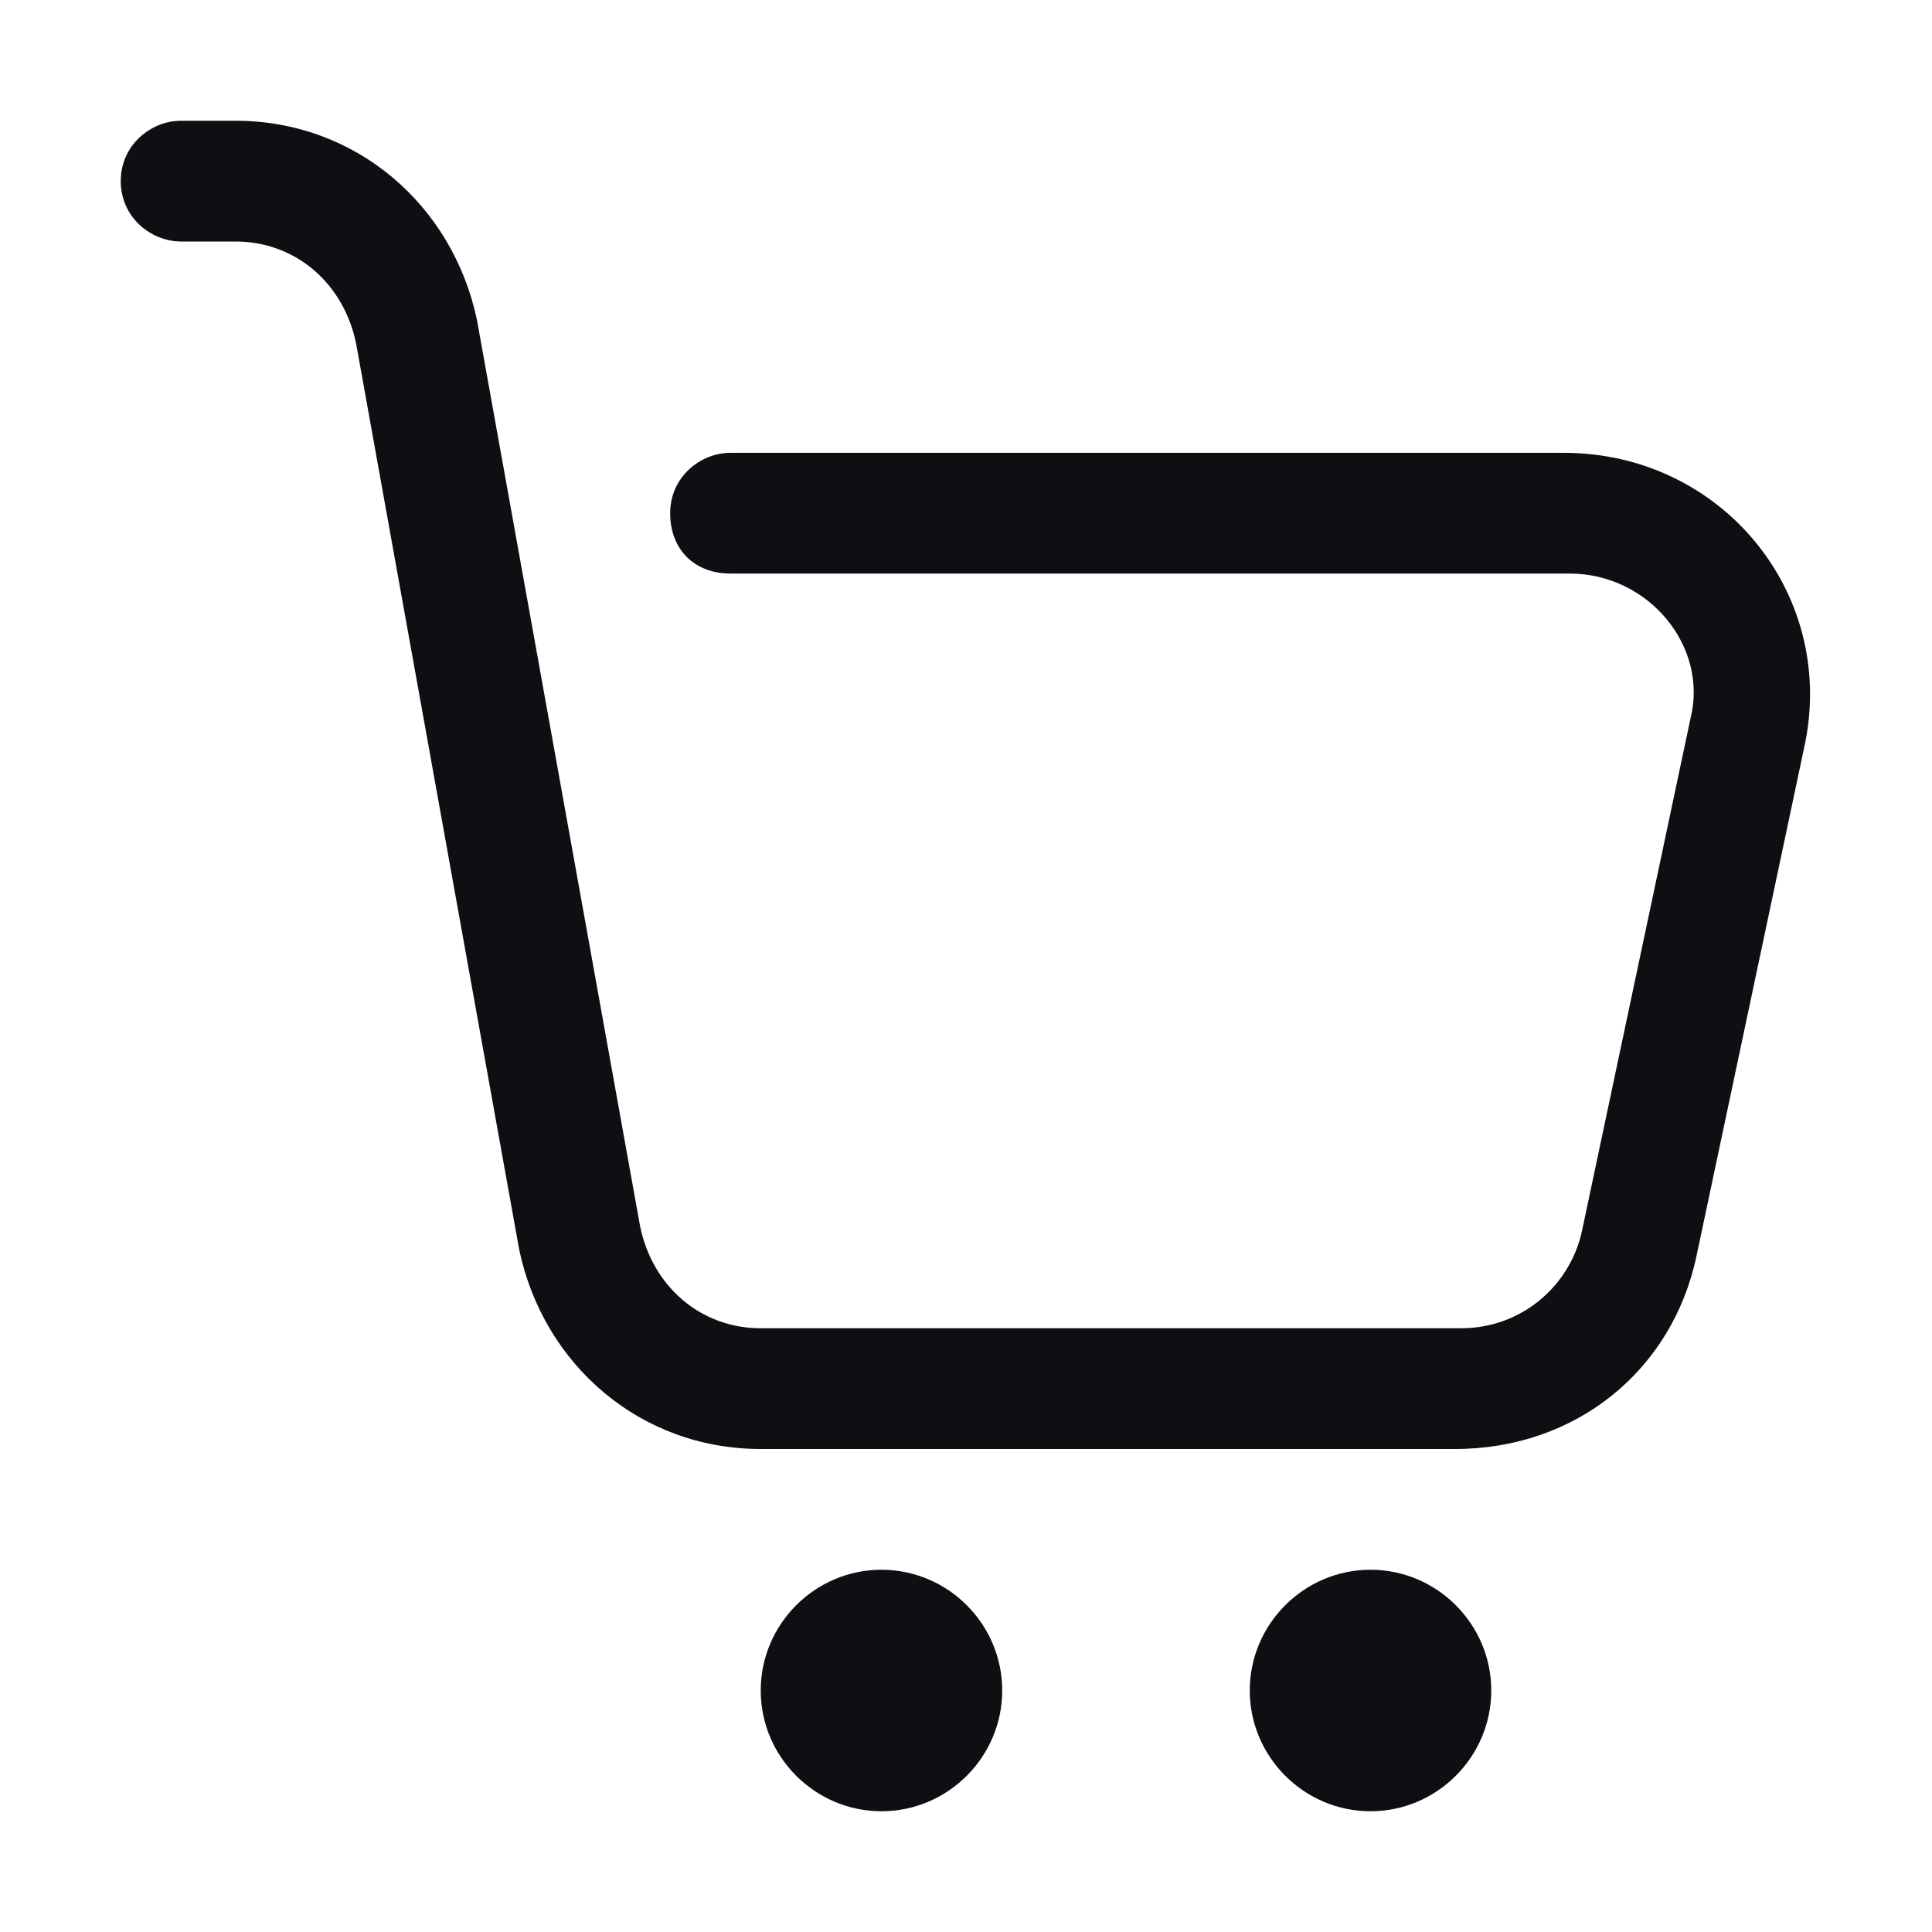
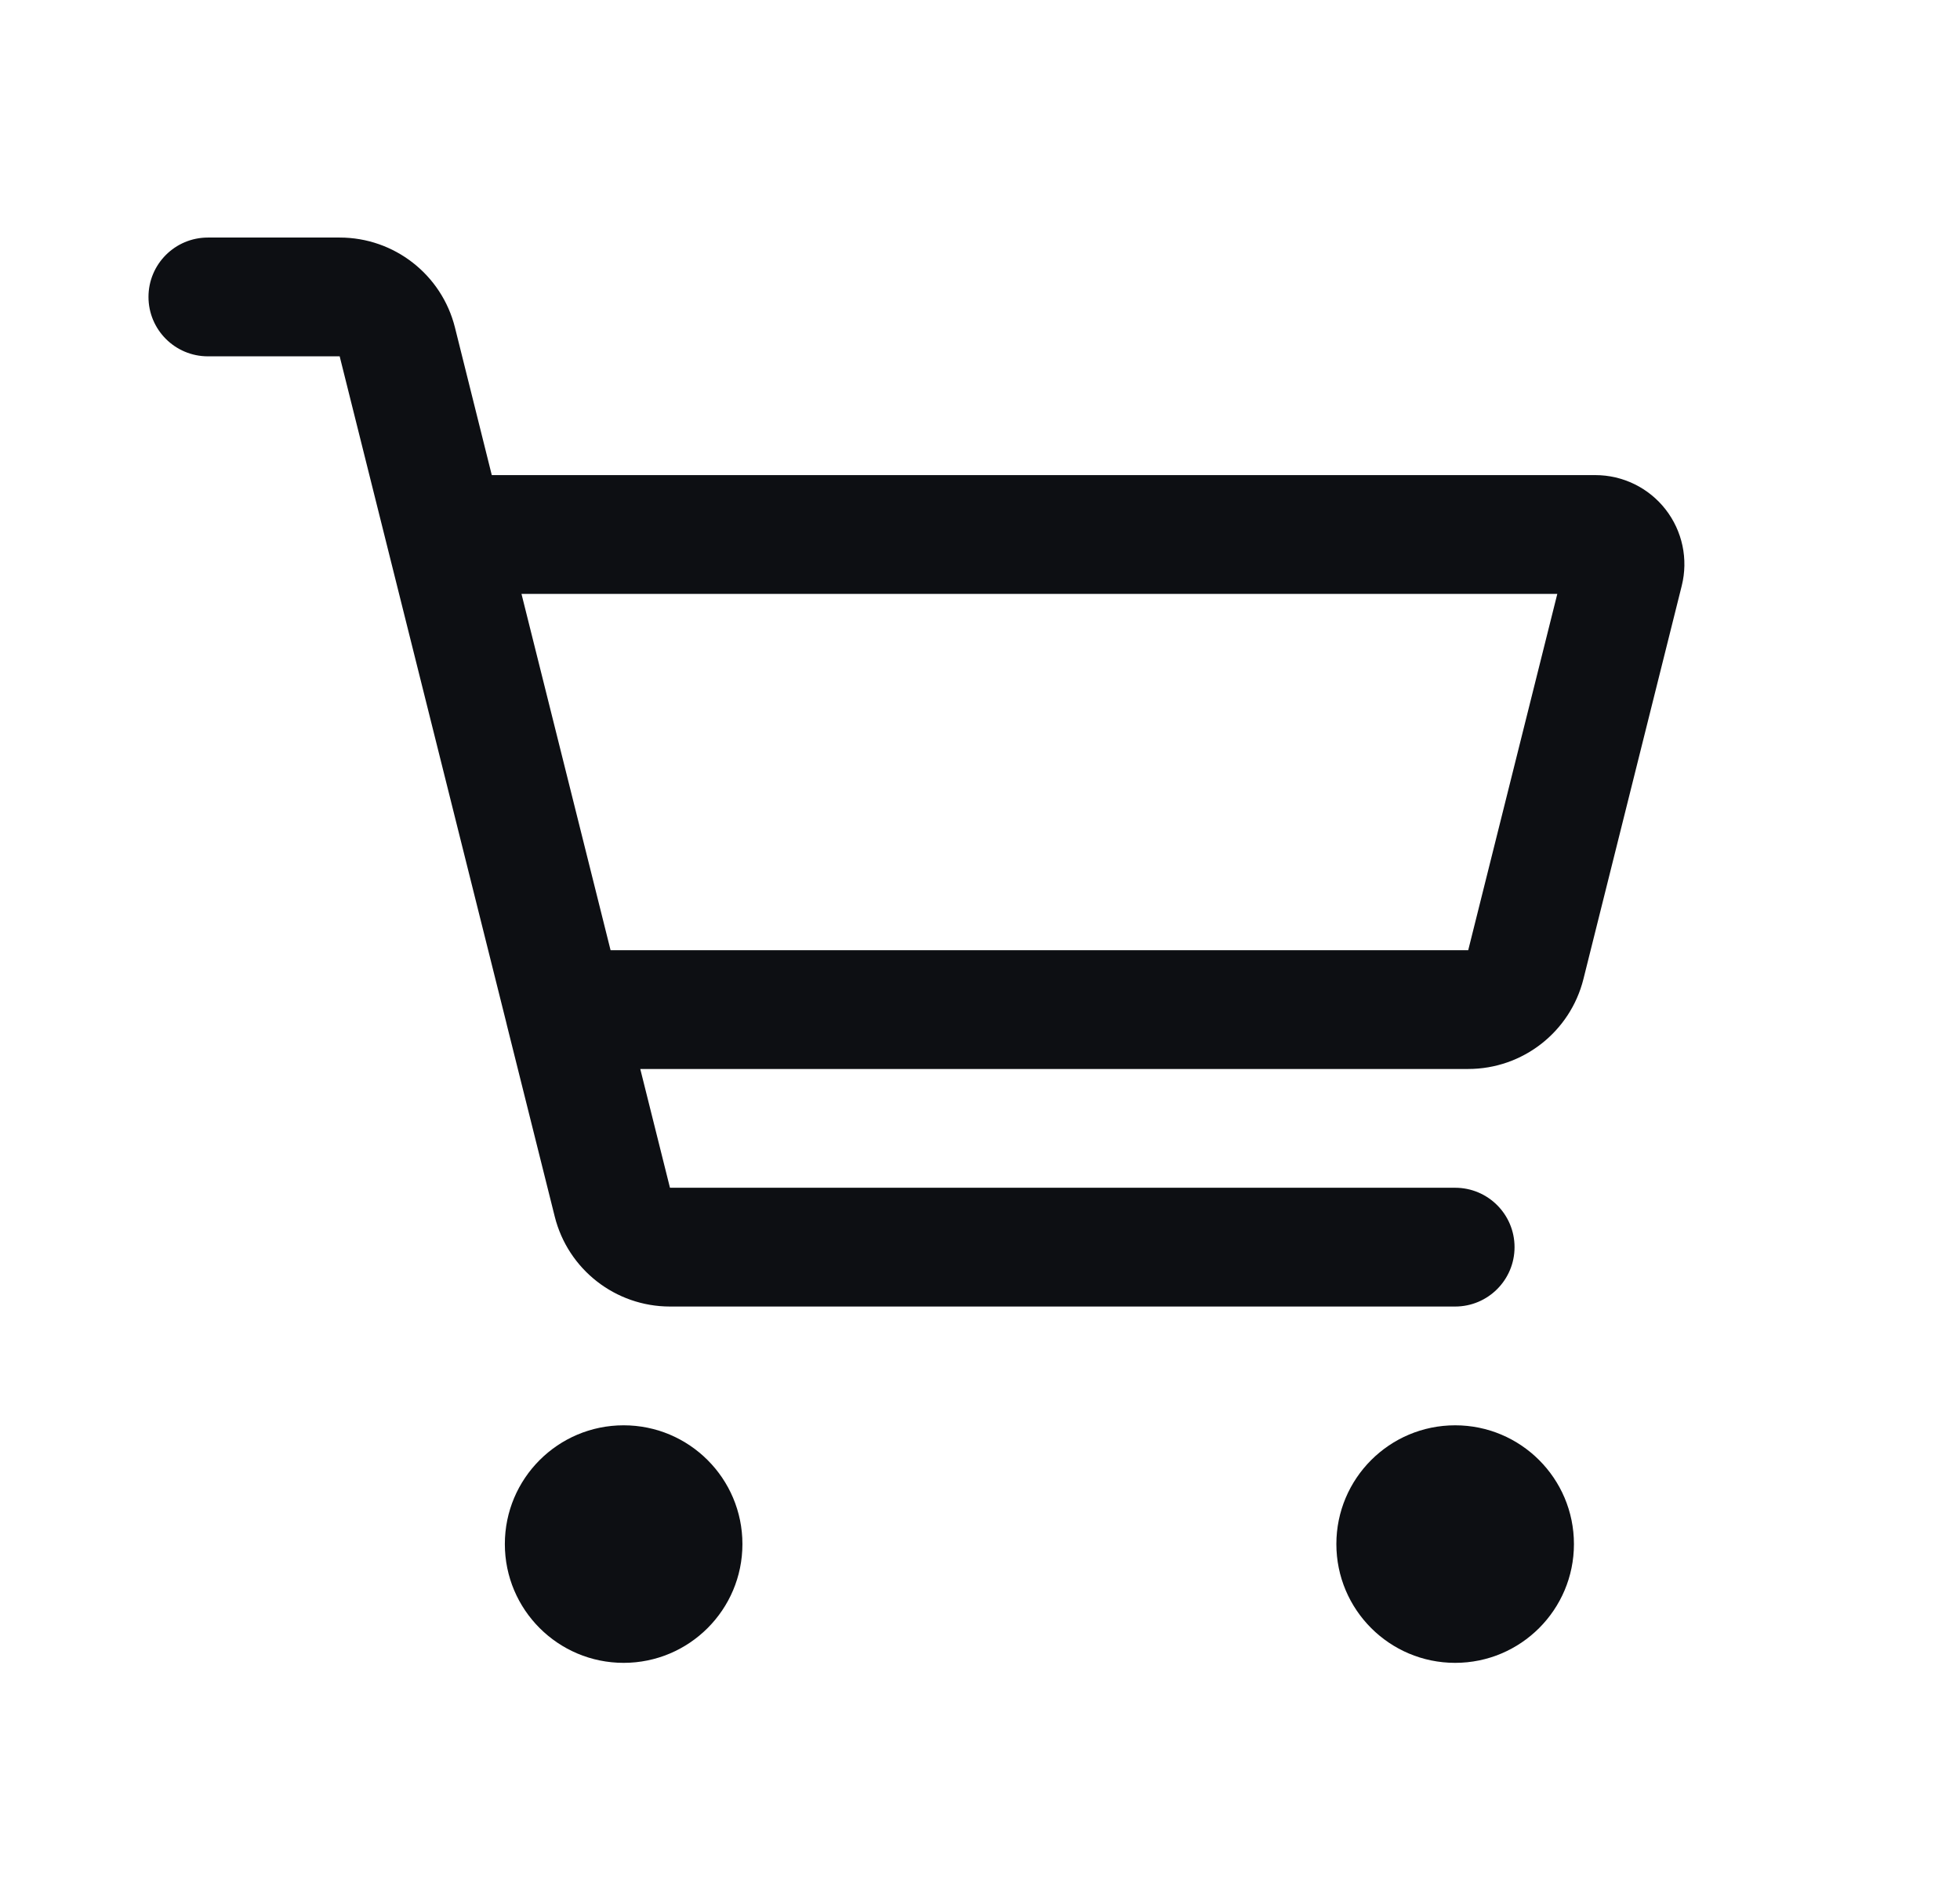
- <svg xmlns="http://www.w3.org/2000/svg" version="1.1" id="Layer_1" x="0px" y="0px" viewBox="0 0 32 32" style="enable-background:new 0 0 32 32;" xml:space="preserve">
-   <style type="text/css">
- 	.st0{fill-rule:evenodd;clip-rule:evenodd;fill:#0D0F13;}
- </style>
-   <path class="st0" d="M10.6,20.3c0.2,1,1,1.7,2,1.7h11.6c1,0,1.8-0.7,2-1.6l1.8-8.5c0.3-1.2-0.7-2.4-2-2.4H12.1c-0.6,0-1-0.4-1-1  c0-0.6,0.5-1,1-1l13.8,0c2.6,0,4.5,2.3,4,4.8l-1.8,8.5c-0.4,1.9-2,3.2-4,3.2H12.6c-2,0-3.6-1.4-4-3.3l-2.7-15c-0.2-1-1-1.7-2-1.7H3  C2.5,4,2,3.6,2,3c0-0.6,0.5-1,1-1h0.9c2,0,3.6,1.4,4,3.3L10.6,20.3z M12.6,28c0,1.1,0.9,2,2,2s2-0.9,2-2s-0.9-2-2-2  S12.6,26.9,12.6,28z M20.7,28c0,1.1,0.9,2,2,2s2-0.9,2-2s-0.9-2-2-2S20.7,26.9,20.7,28z" />
+ <svg xmlns="http://www.w3.org/2000/svg" viewBox="0 0 33 32" fill="none">
+   <path fill-rule="evenodd" clip-rule="evenodd" d="M2.5 5a1 1 0 0 1 1-1h2.22a2 2 0 0 1 1.94 1.515L8.28 8h18.58a1.5 1.5 0 0 1 1.455 1.864l-1.655 6.621A2 2 0 0 1 24.72 18H10.78l.5 2H24.5a1 1 0 1 1 0 2H11.28a2 2 0 0 1-1.94-1.515l-.805-3.22a.973.973 0 0 1-.01-.043L5.719 6H3.5a1 1 0 0 1-1-1Zm7.78 11h14.44l1.5-6H8.78l1.5 6ZM8.5 26a2 2 0 1 1 4 0 2 2 0 0 1-4 0Zm14 0a2 2 0 1 1 4 0 2 2 0 0 1-4 0Z" fill="#0D0F13" />
</svg>
